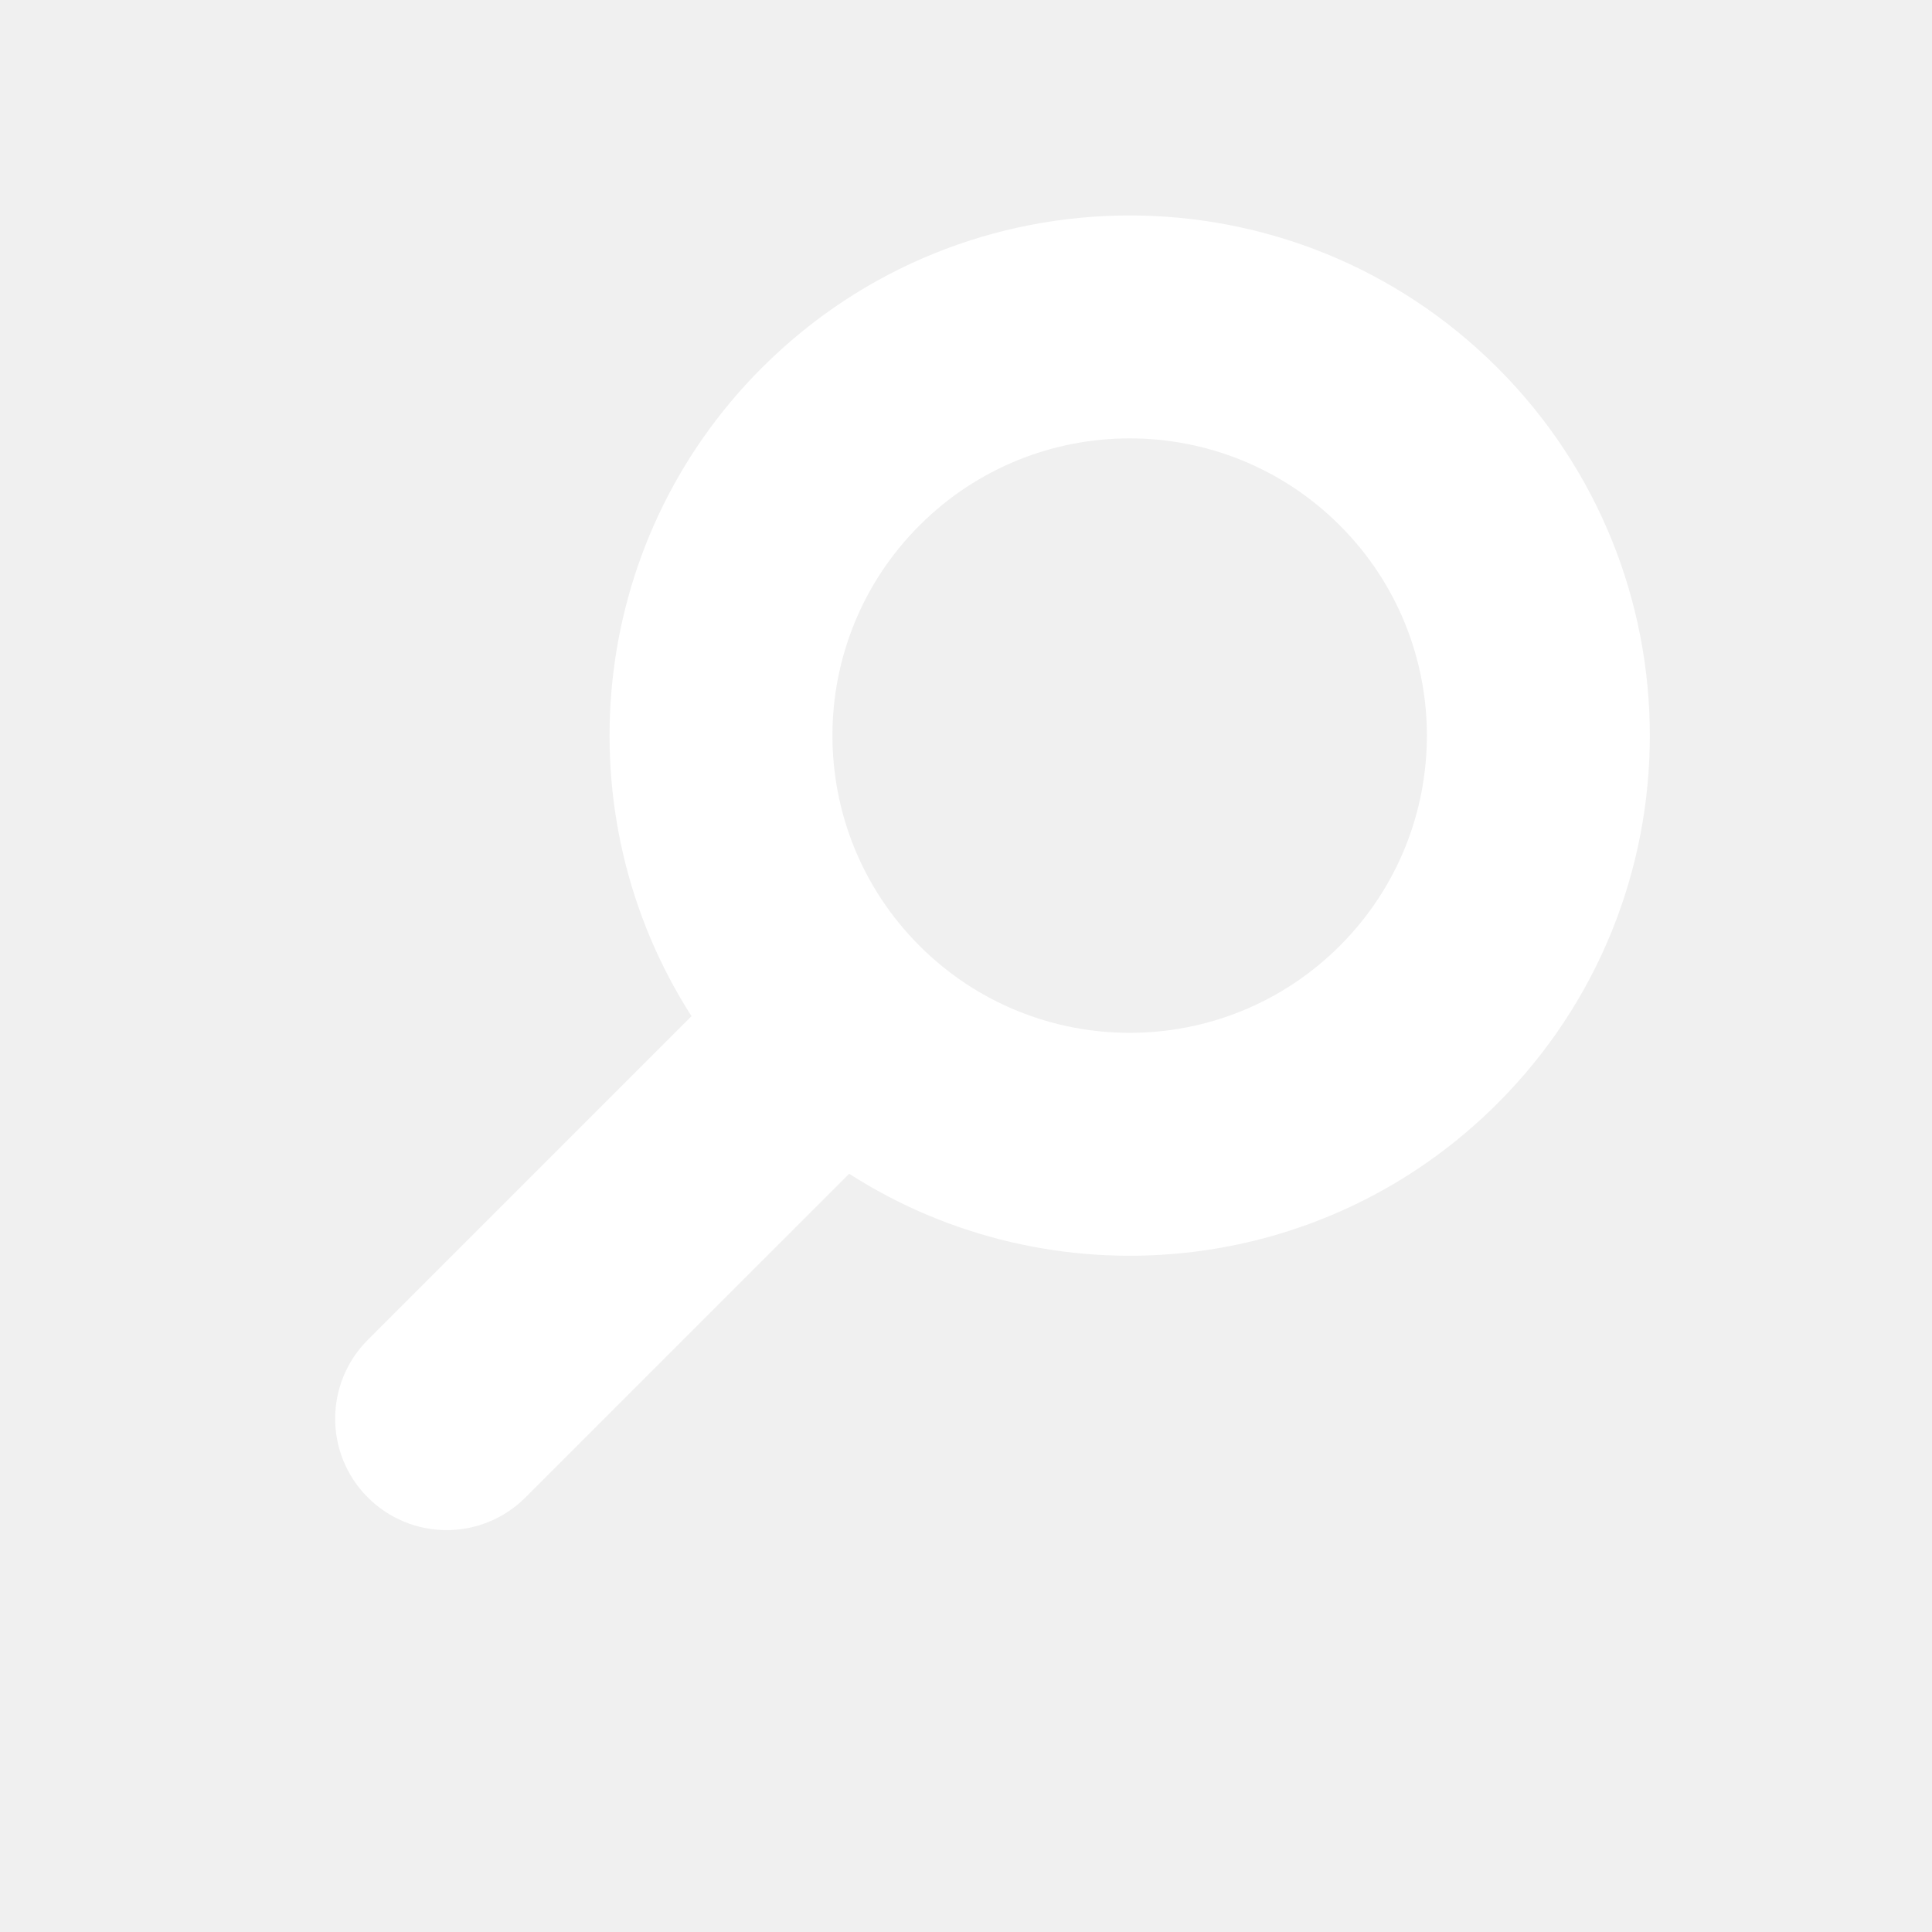
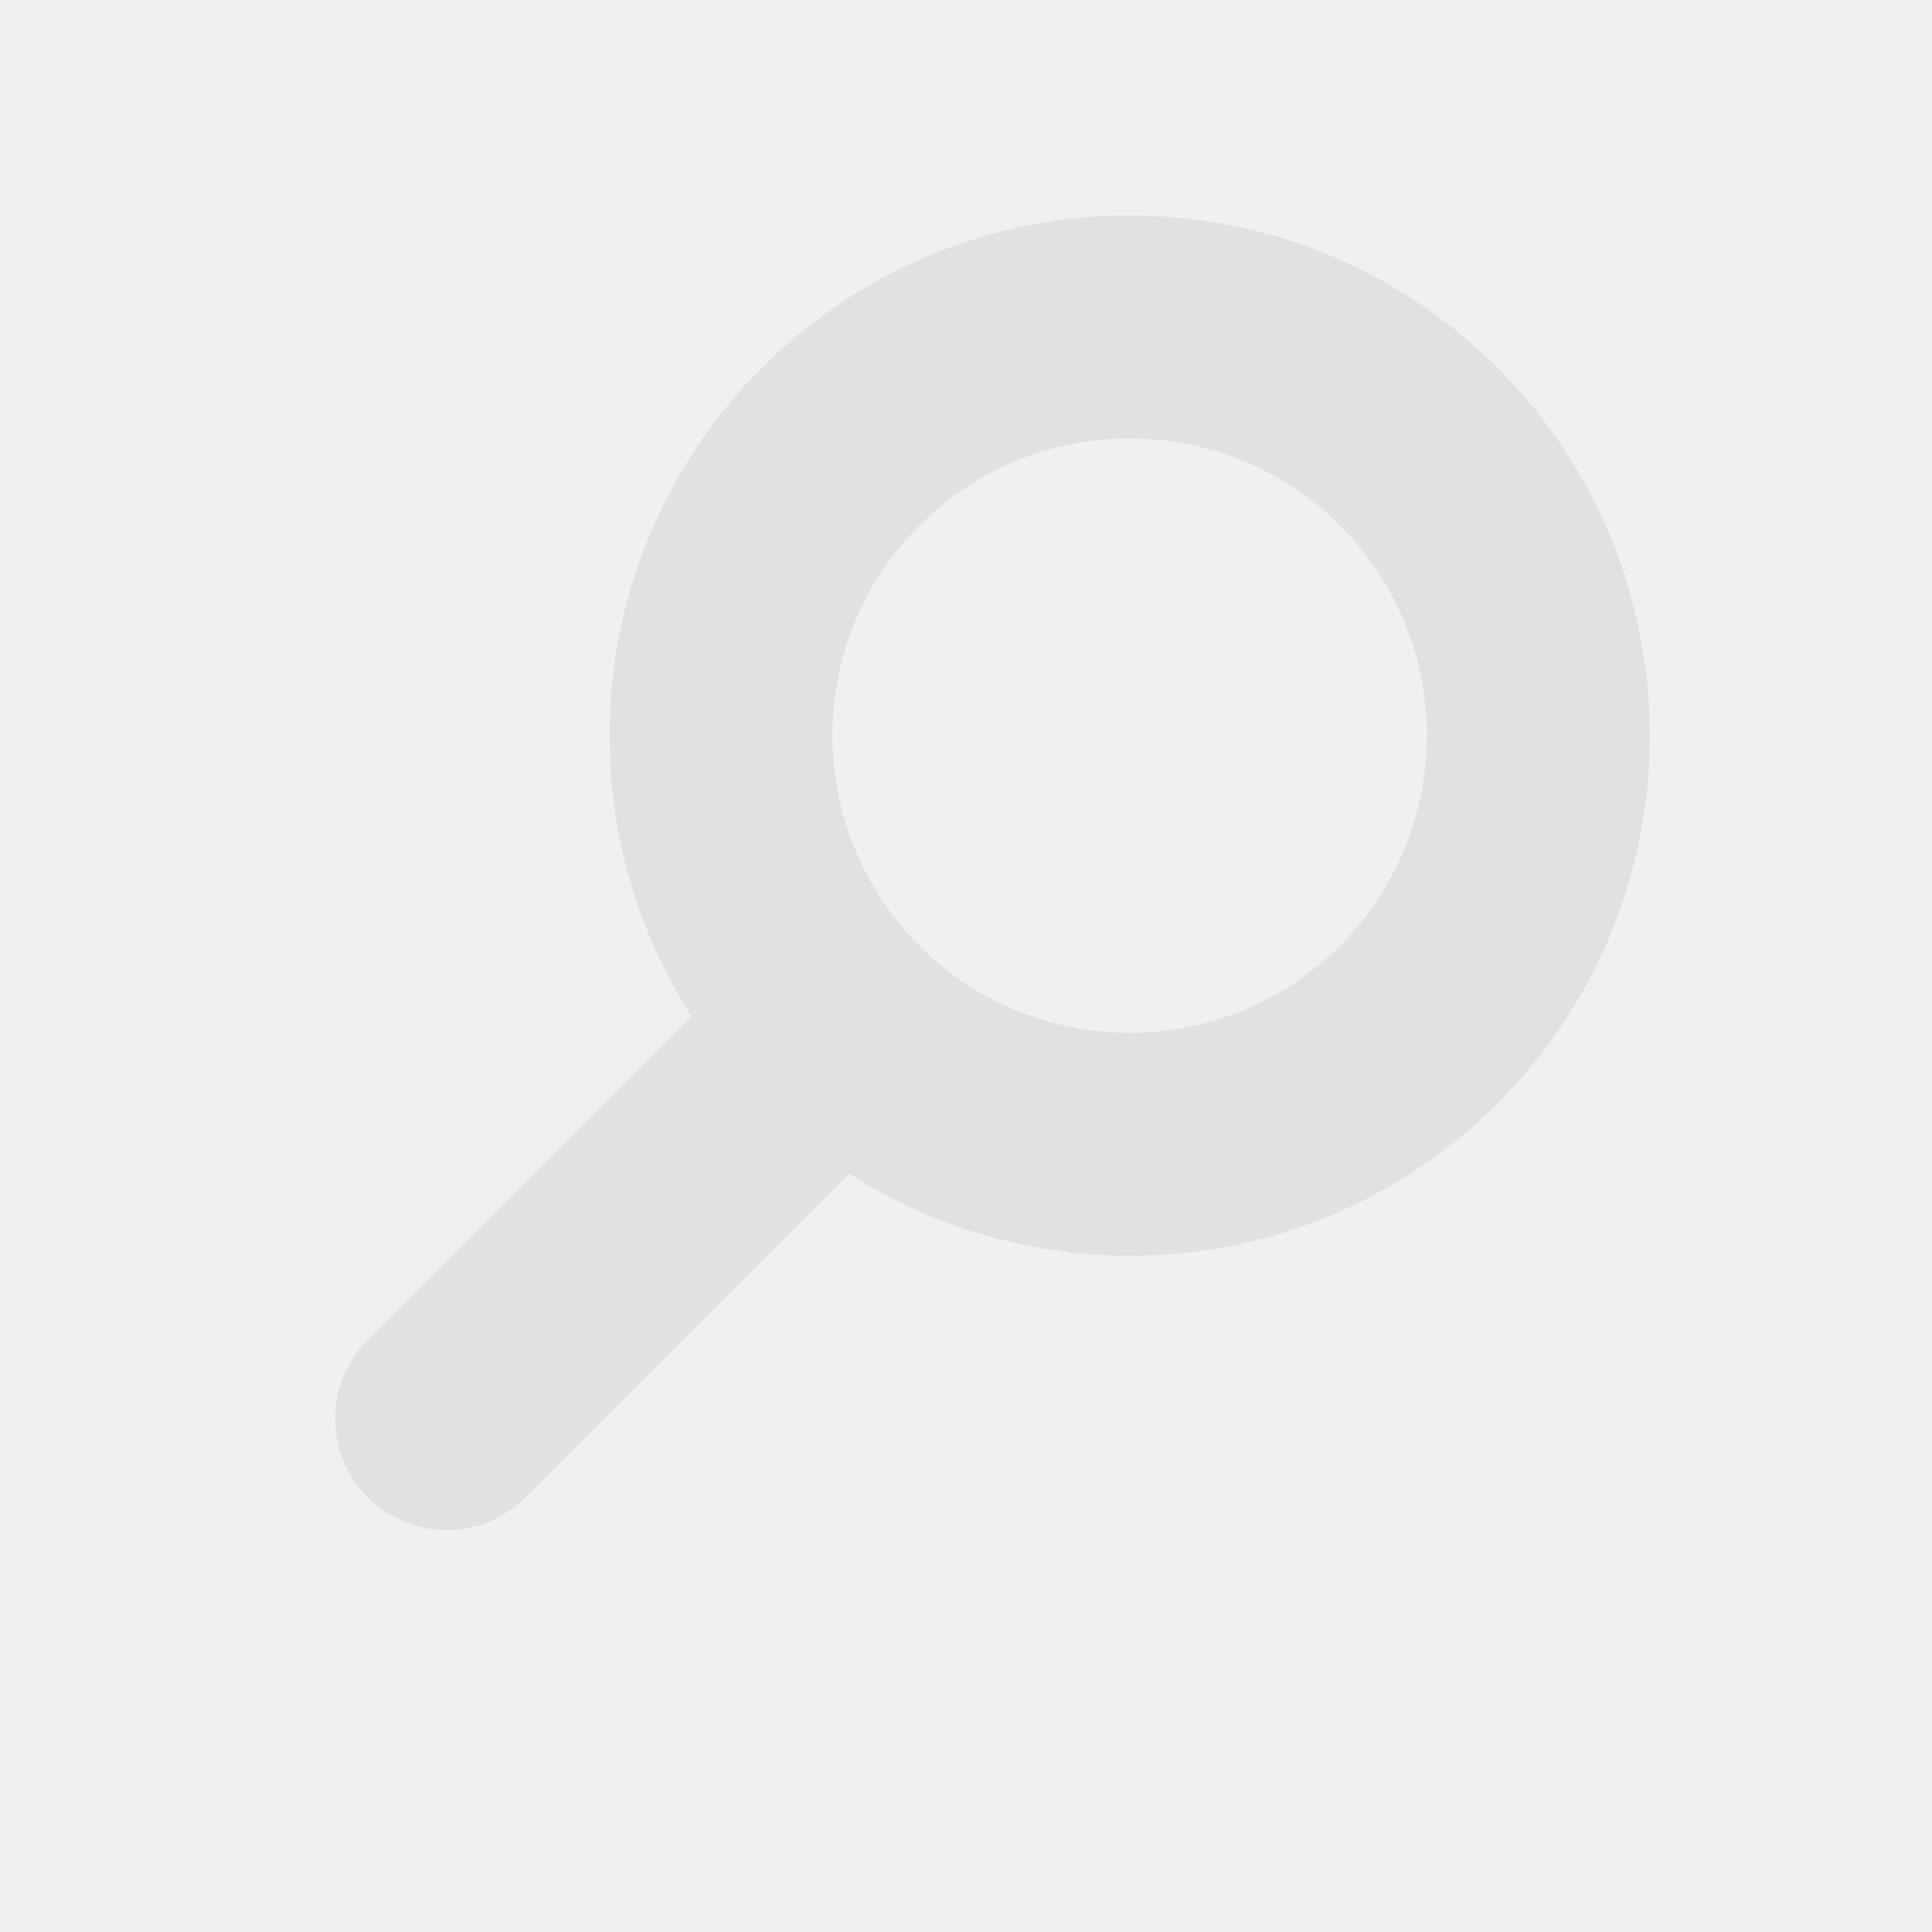
<svg xmlns="http://www.w3.org/2000/svg" width="26" height="26" viewBox="0 0 26 26" fill="none">
-   <path fill-rule="evenodd" clip-rule="evenodd" d="M12.374 7.071C13.937 5.509 16.469 5.509 18.031 7.071C19.593 8.633 19.593 11.166 18.031 12.728C16.469 14.29 13.937 14.29 12.374 12.728C10.812 11.166 10.812 8.633 12.374 7.071ZM20.153 4.95C17.419 2.216 12.987 2.216 10.253 4.95C7.884 7.319 7.568 10.965 9.306 13.675L4.95 18.031C4.364 18.617 4.364 19.567 4.95 20.152C5.536 20.738 6.485 20.738 7.071 20.152L11.428 15.796C14.137 17.534 17.783 17.219 20.153 14.849C22.886 12.116 22.886 7.683 20.153 4.95Z" fill="white" />
+   <path fill-rule="evenodd" clip-rule="evenodd" d="M12.374 7.071C13.937 5.509 16.469 5.509 18.031 7.071C19.593 8.633 19.593 11.166 18.031 12.728C16.469 14.29 13.937 14.29 12.374 12.728C10.812 11.166 10.812 8.633 12.374 7.071ZM20.153 4.95C17.419 2.216 12.987 2.216 10.253 4.95C7.884 7.319 7.568 10.965 9.306 13.675L4.95 18.031C4.364 18.617 4.364 19.567 4.95 20.152C5.536 20.738 6.485 20.738 7.071 20.152L11.428 15.796C14.137 17.534 17.783 17.219 20.153 14.849C22.886 12.116 22.886 7.683 20.153 4.95Z" fill="#e1e1e1" />
</svg>
